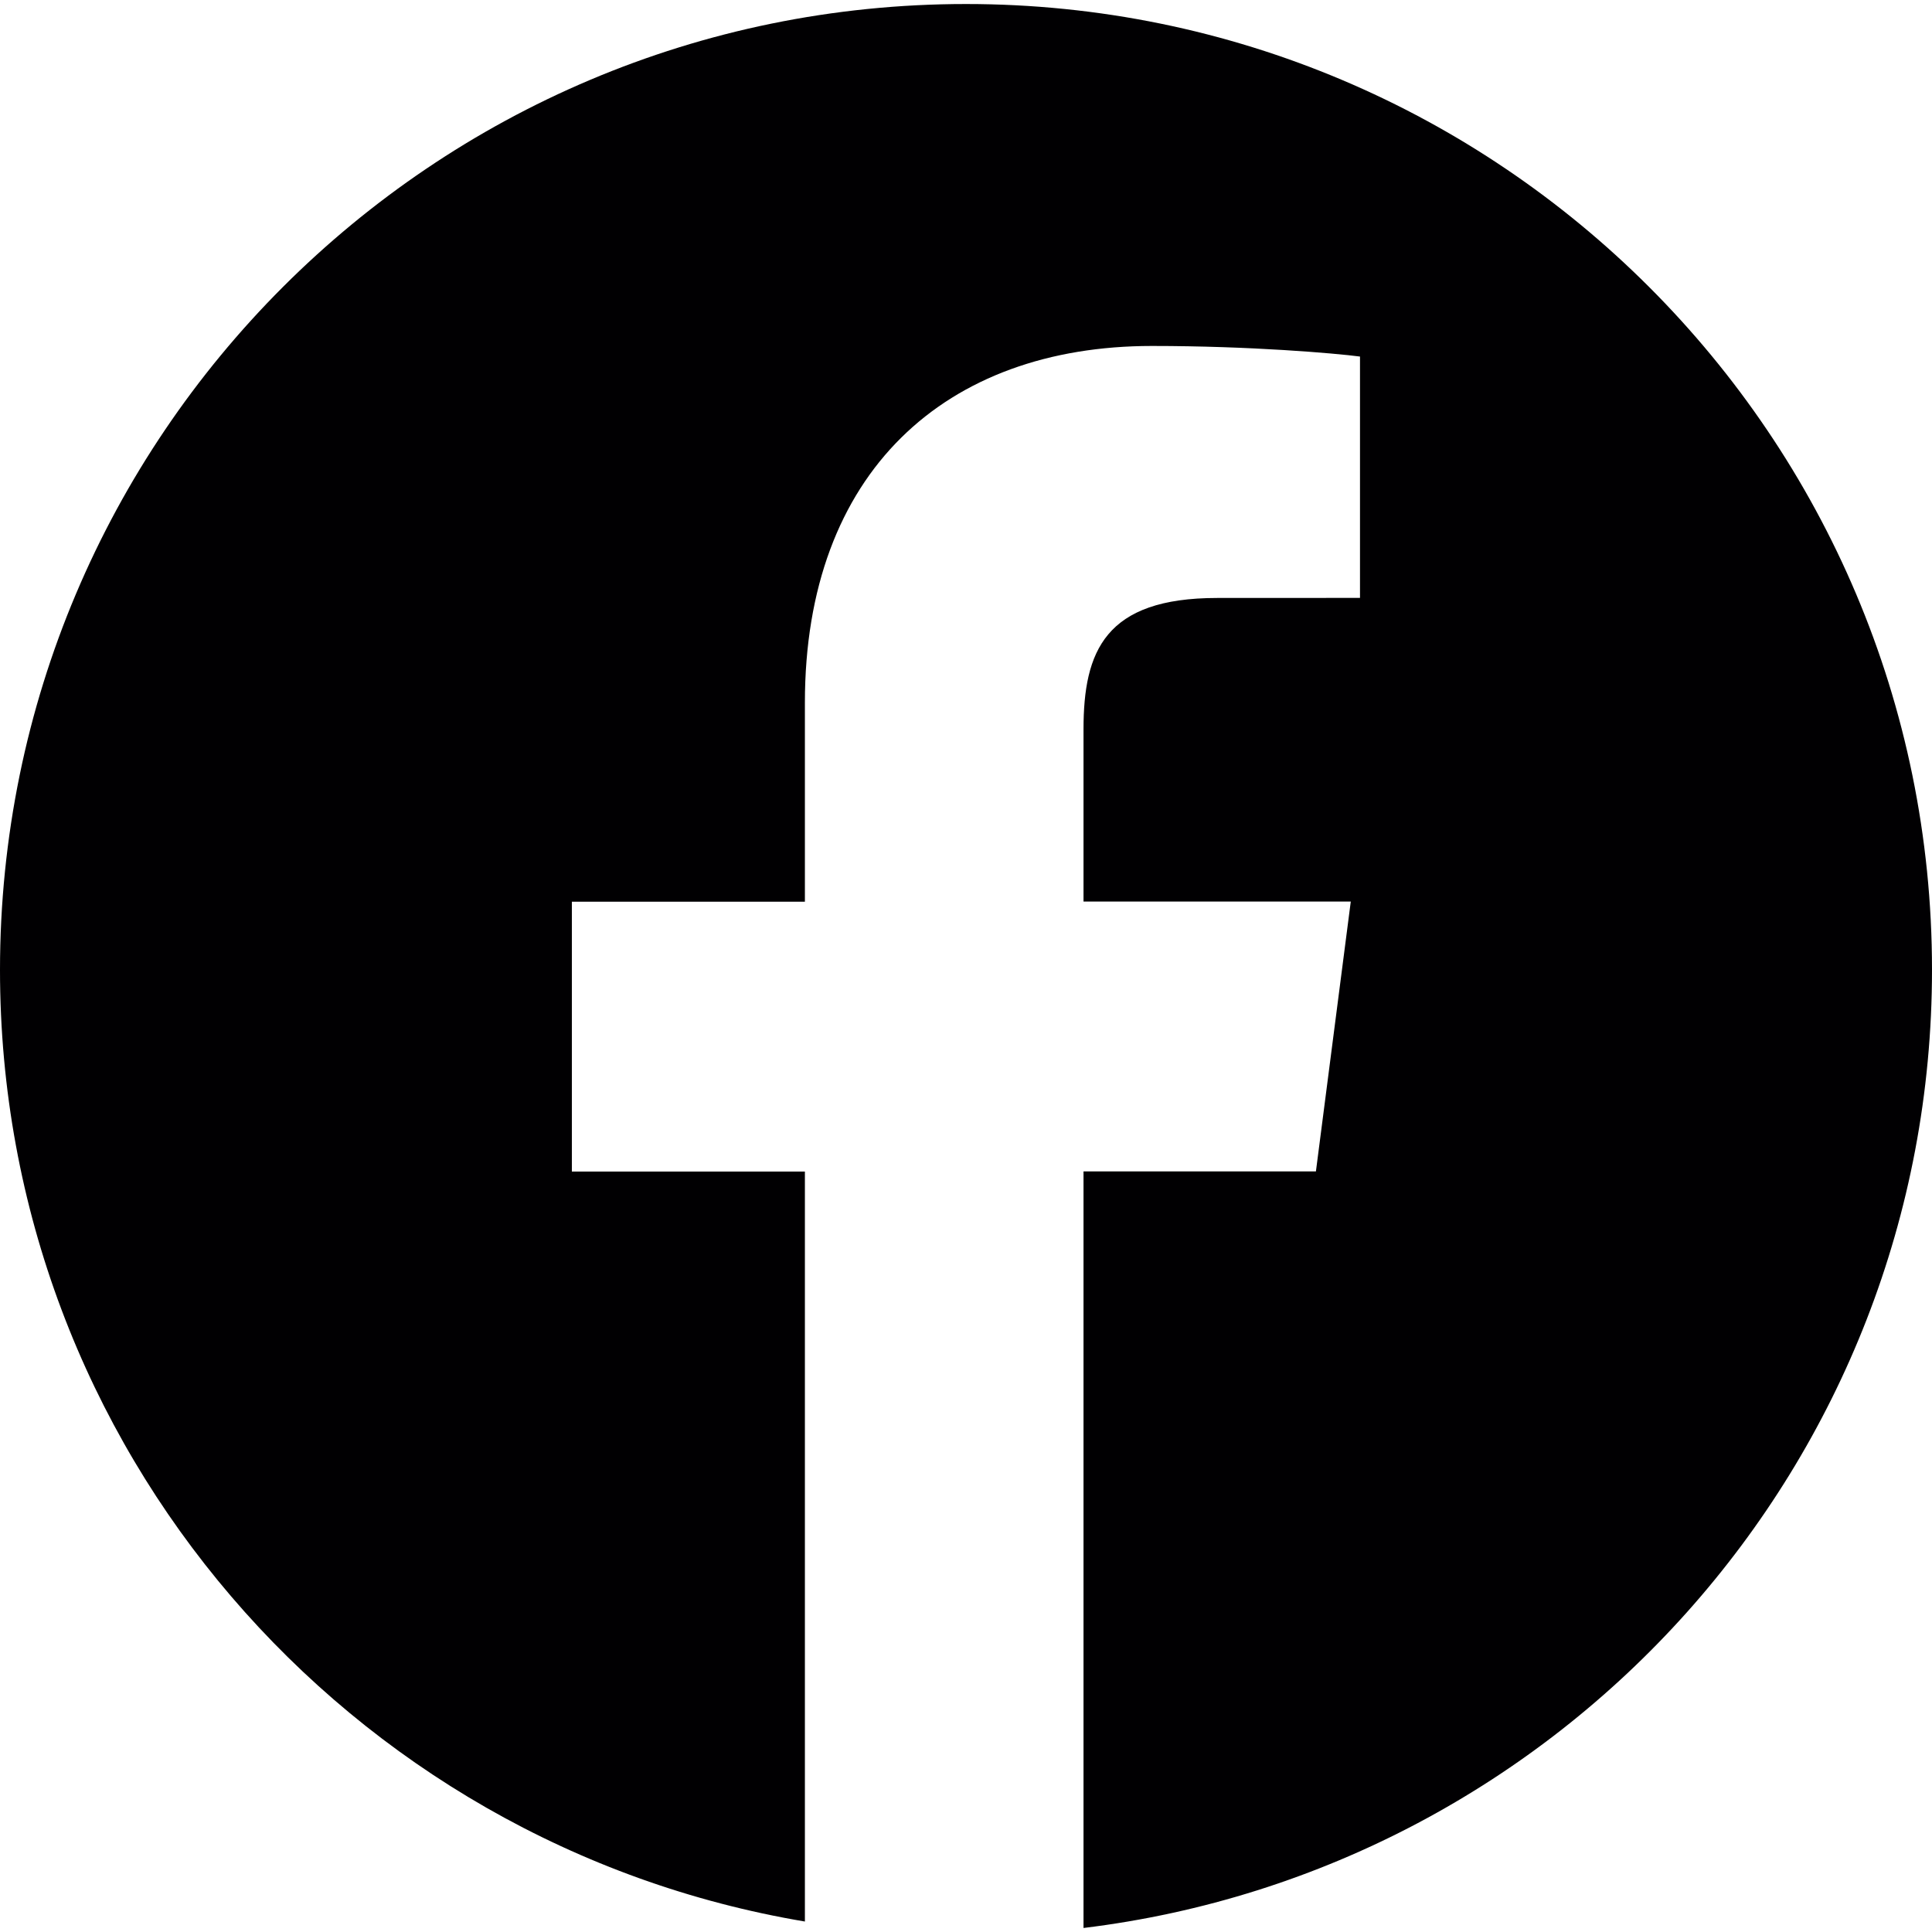
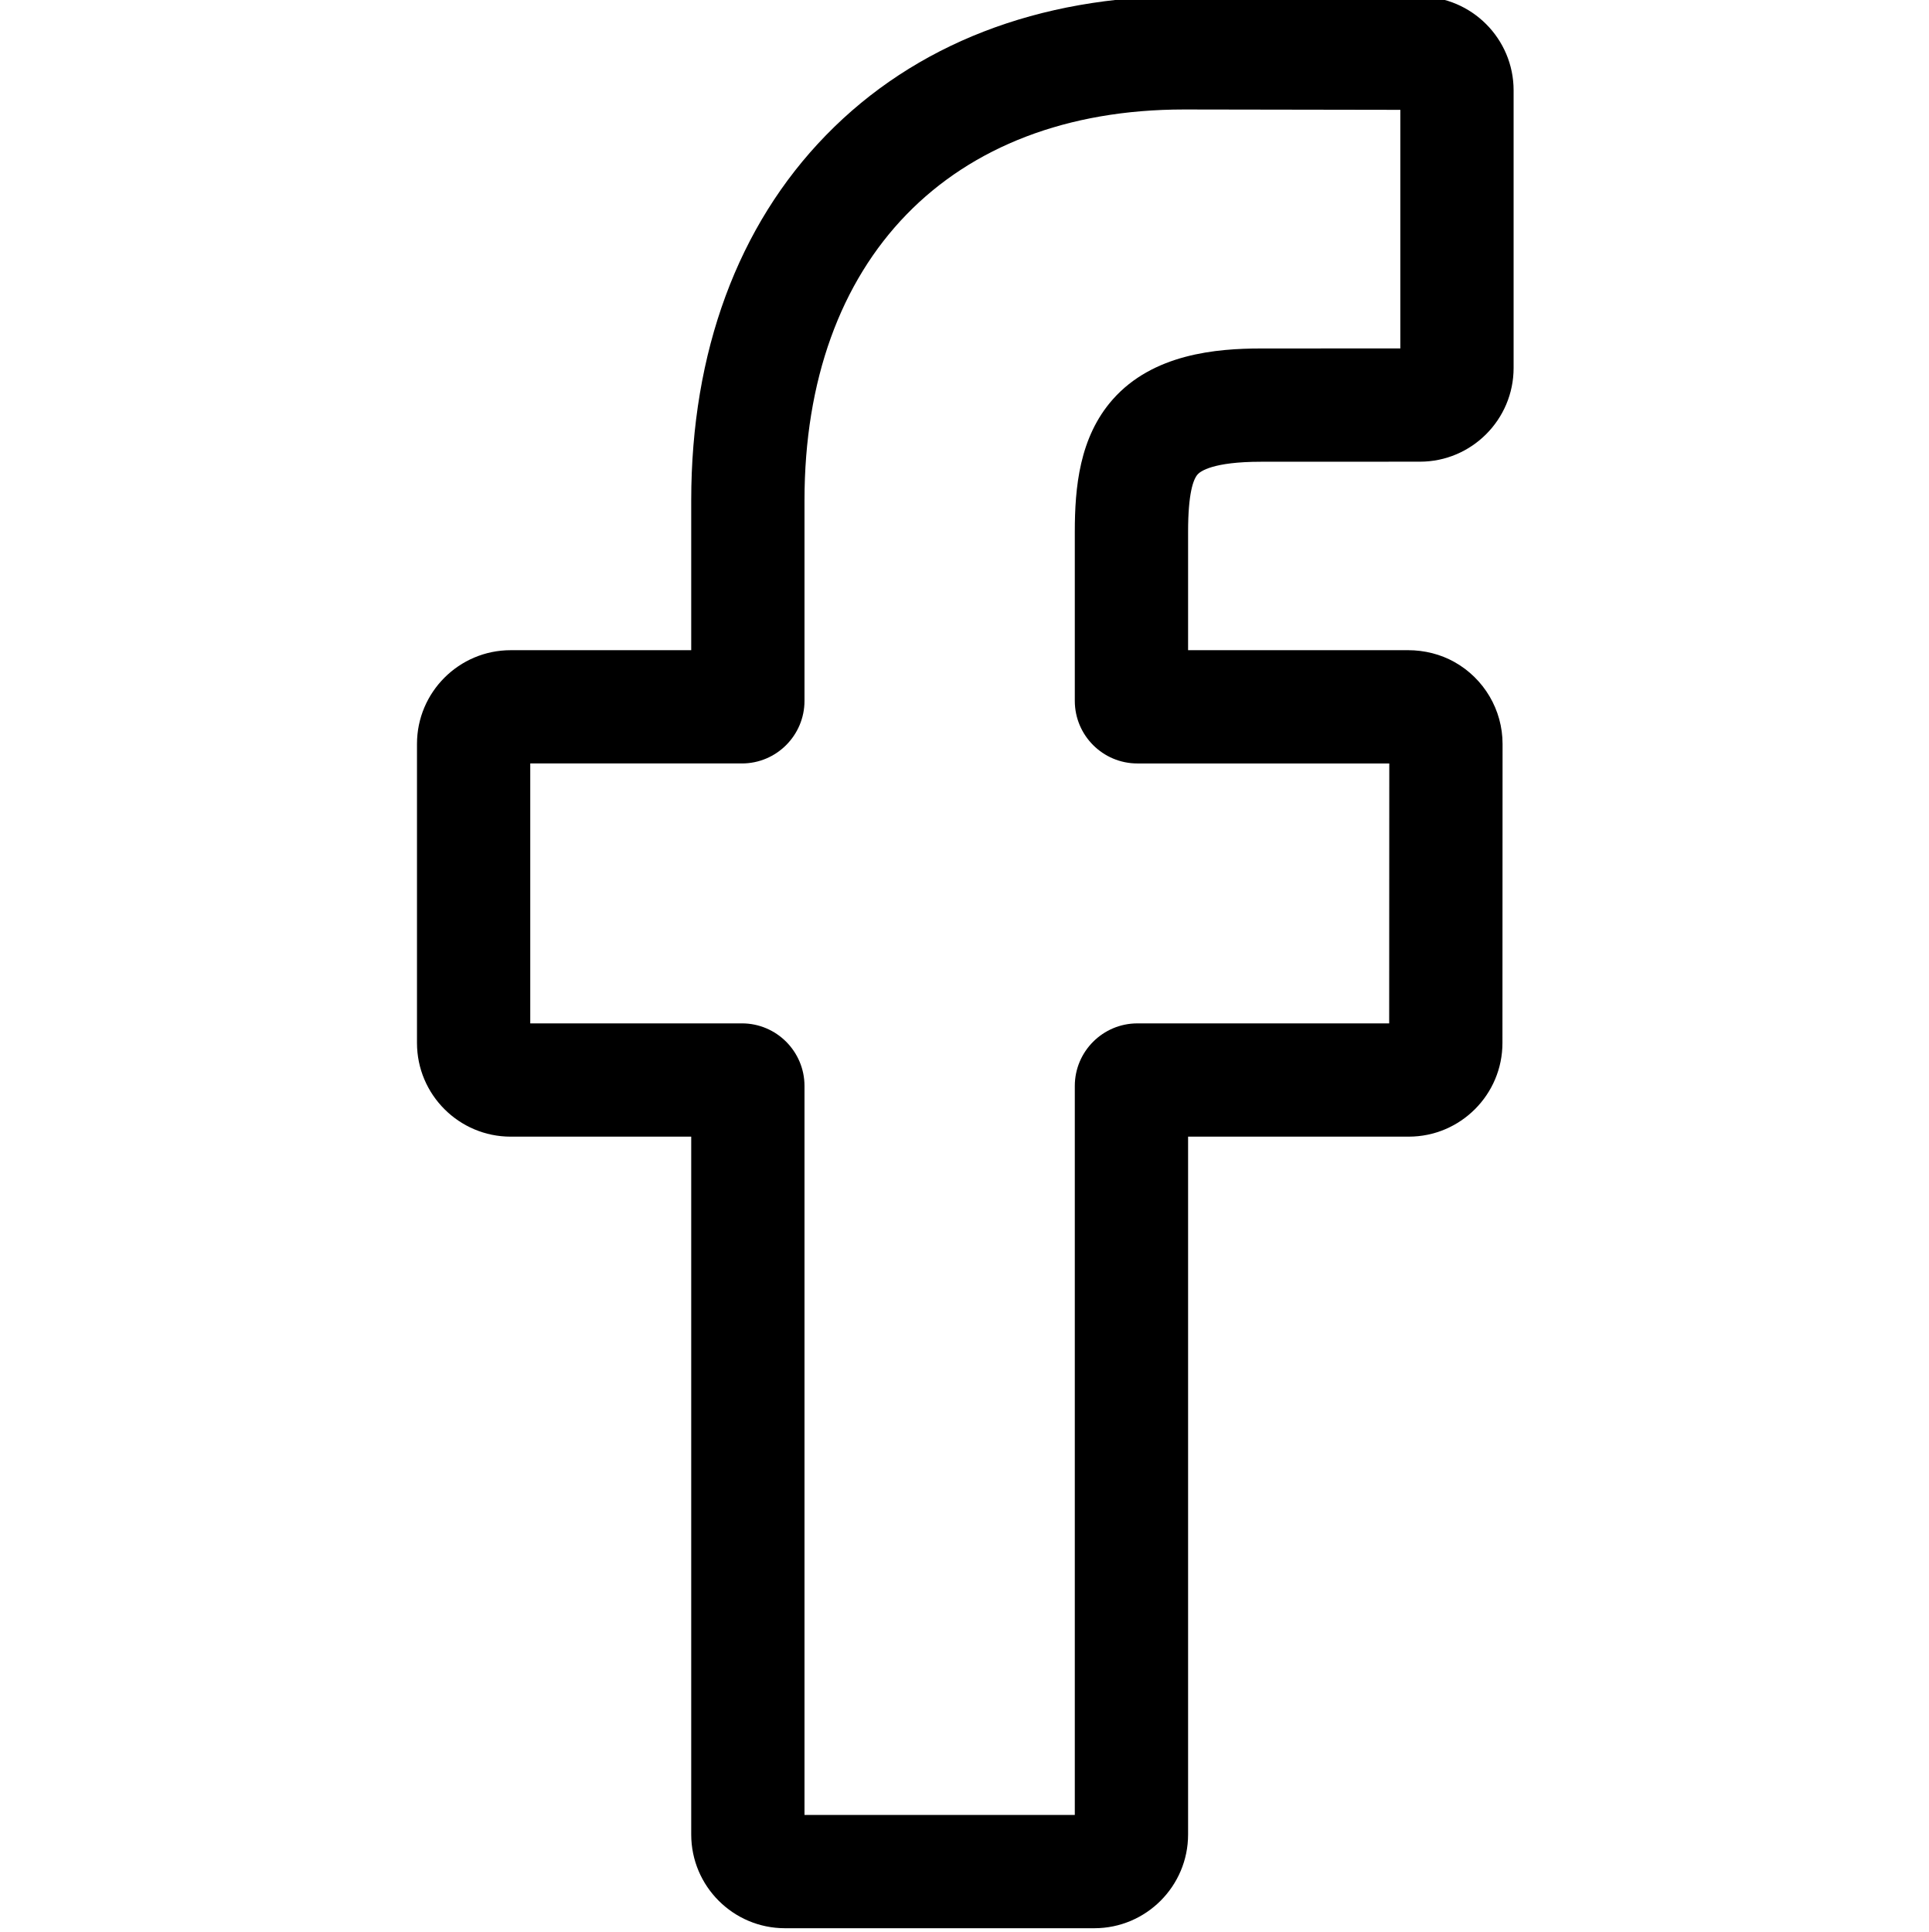
- <svg xmlns="http://www.w3.org/2000/svg" version="1.1" id="Capa_1" x="0px" y="0px" viewBox="0 0 167.657 167.657" style="enable-background:new 0 0 167.657 167.657;" xml:space="preserve">
-   <g>
-     <path style="fill:#010002;" d="M83.829,0.349C37.532,0.349,0,37.881,0,84.178c0,41.523,30.222,75.911,69.848,82.57v-65.081H49.626   v-23.42h20.222V60.978c0-20.037,12.238-30.956,30.115-30.956c8.562,0,15.92,0.638,18.056,0.919v20.944l-12.399,0.006   c-9.72,0-11.594,4.618-11.594,11.397v14.947h23.193l-3.025,23.42H94.026v65.653c41.476-5.048,73.631-40.312,73.631-83.154   C167.657,37.881,130.125,0.349,83.829,0.349z" />
-   </g>
-   <g>
- </g>
-   <g>
- </g>
-   <g>
- </g>
-   <g>
- </g>
-   <g>
- </g>
-   <g>
- </g>
-   <g>
- </g>
-   <g>
- </g>
-   <g>
- </g>
-   <g>
- </g>
-   <g>
- </g>
-   <g>
- </g>
-   <g>
- </g>
-   <g>
- </g>
-   <g>
- </g>
+ <svg xmlns="http://www.w3.org/2000/svg" viewBox="-110 1 511 512">
+   <path d="m180 512h-81.992c-13.695 0-24.836-11.141-24.836-24.836v-184.938h-47.836c-13.695 0-24.836-11.145-24.836-24.836v-79.246c0-13.695 11.141-24.836 24.836-24.836h47.836v-39.684c0-39.348 12.355-72.824 35.727-96.805 23.477-24.09 56.285-36.82 94.879-36.82l62.531.102c13.672.023 24.793 11.164 24.793 24.836v73.578c0 13.695-11.137 24.836-24.828 24.836l-42.102.016c-12.84 0-16.109 2.574-16.809 3.363-1.152 1.309-2.523 5.008-2.523 15.223v31.352h58.27c4.387 0 8.637 1.082 12.289 3.121 7.879 4.402 12.777 12.727 12.777 21.723l-.031 79.246c0 13.688-11.141 24.828-24.836 24.828h-58.469v184.941c0 13.695-11.145 24.836-24.84 24.836zm-76.812-30.016h71.633v-193.195c0-9.145 7.441-16.582 16.582-16.582h66.727l.027-68.883h-66.758c-9.141 0-16.578-7.438-16.578-16.582v-44.789c0-11.727 1.191-25.062 10.043-35.086 10.695-12.117 27.551-13.516 39.301-13.516l36.922-.016v-63.227l-57.332-.094c-62.023 0-100.566 39.703-100.566 103.609v53.117c0 9.141-7.438 16.582-16.578 16.582h-56.094v68.883h56.094c9.141 0 16.578 7.438 16.578 16.582zm163.062-451.867h.004zm0 0" />
</svg>
